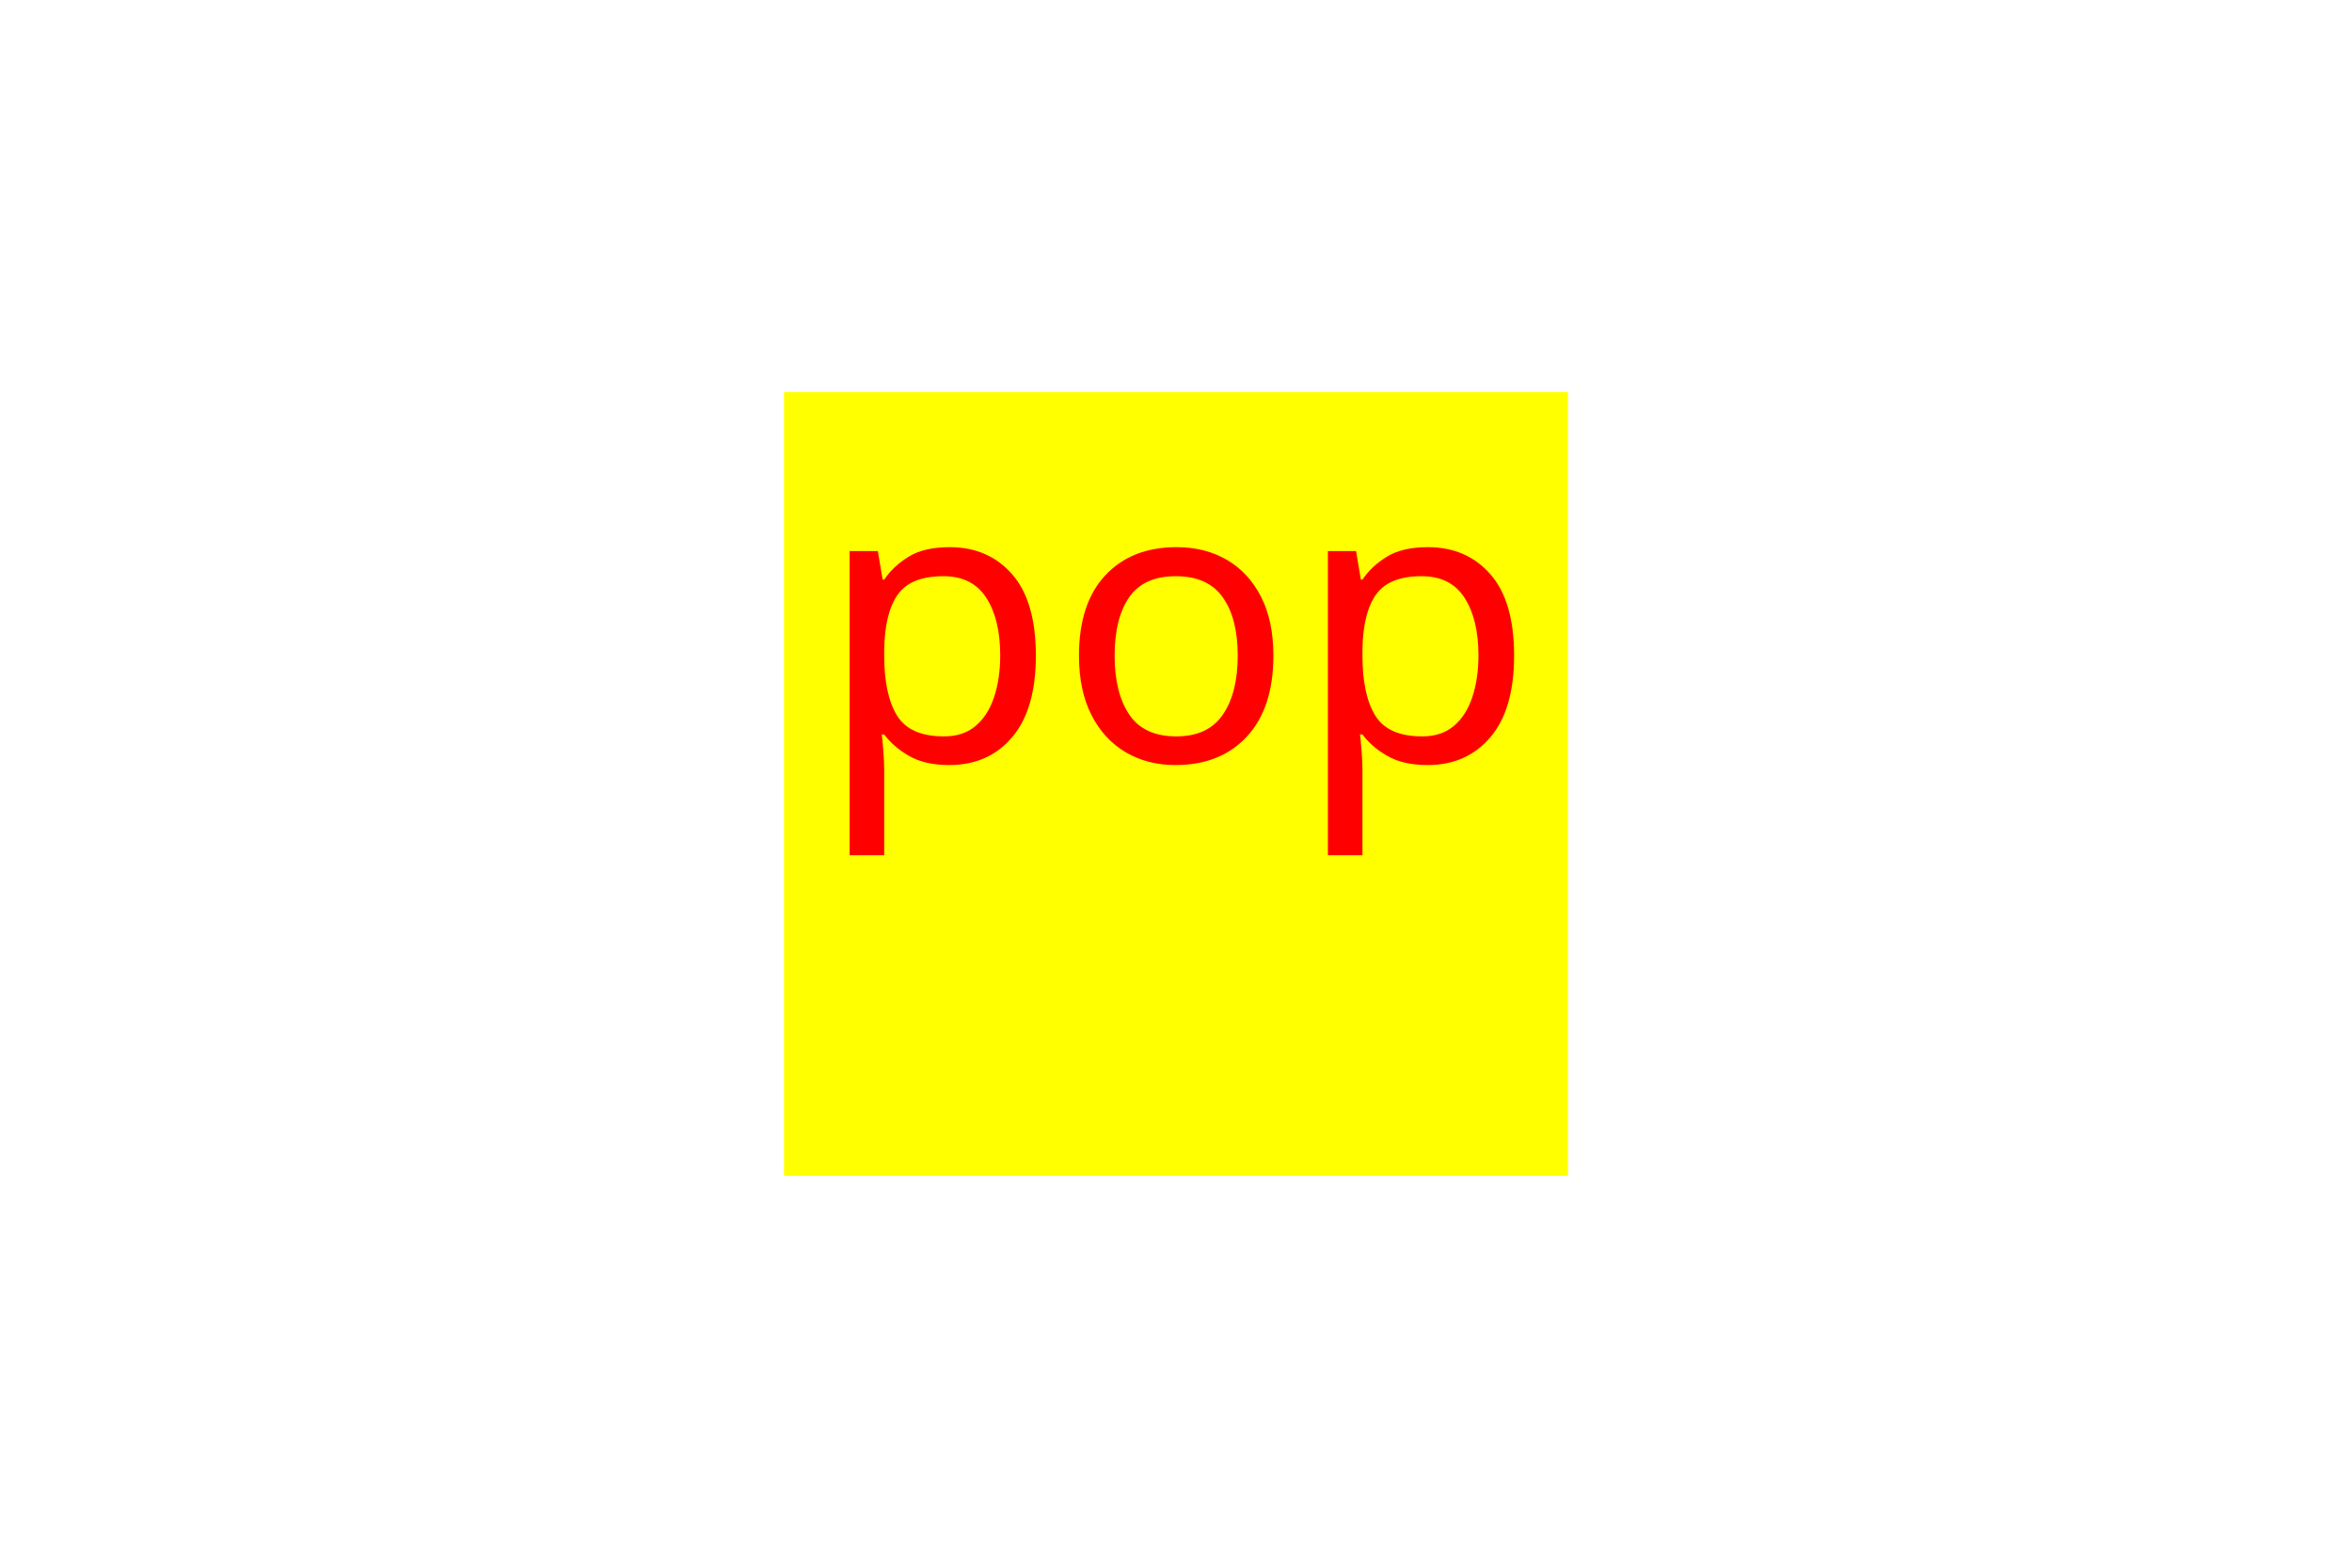
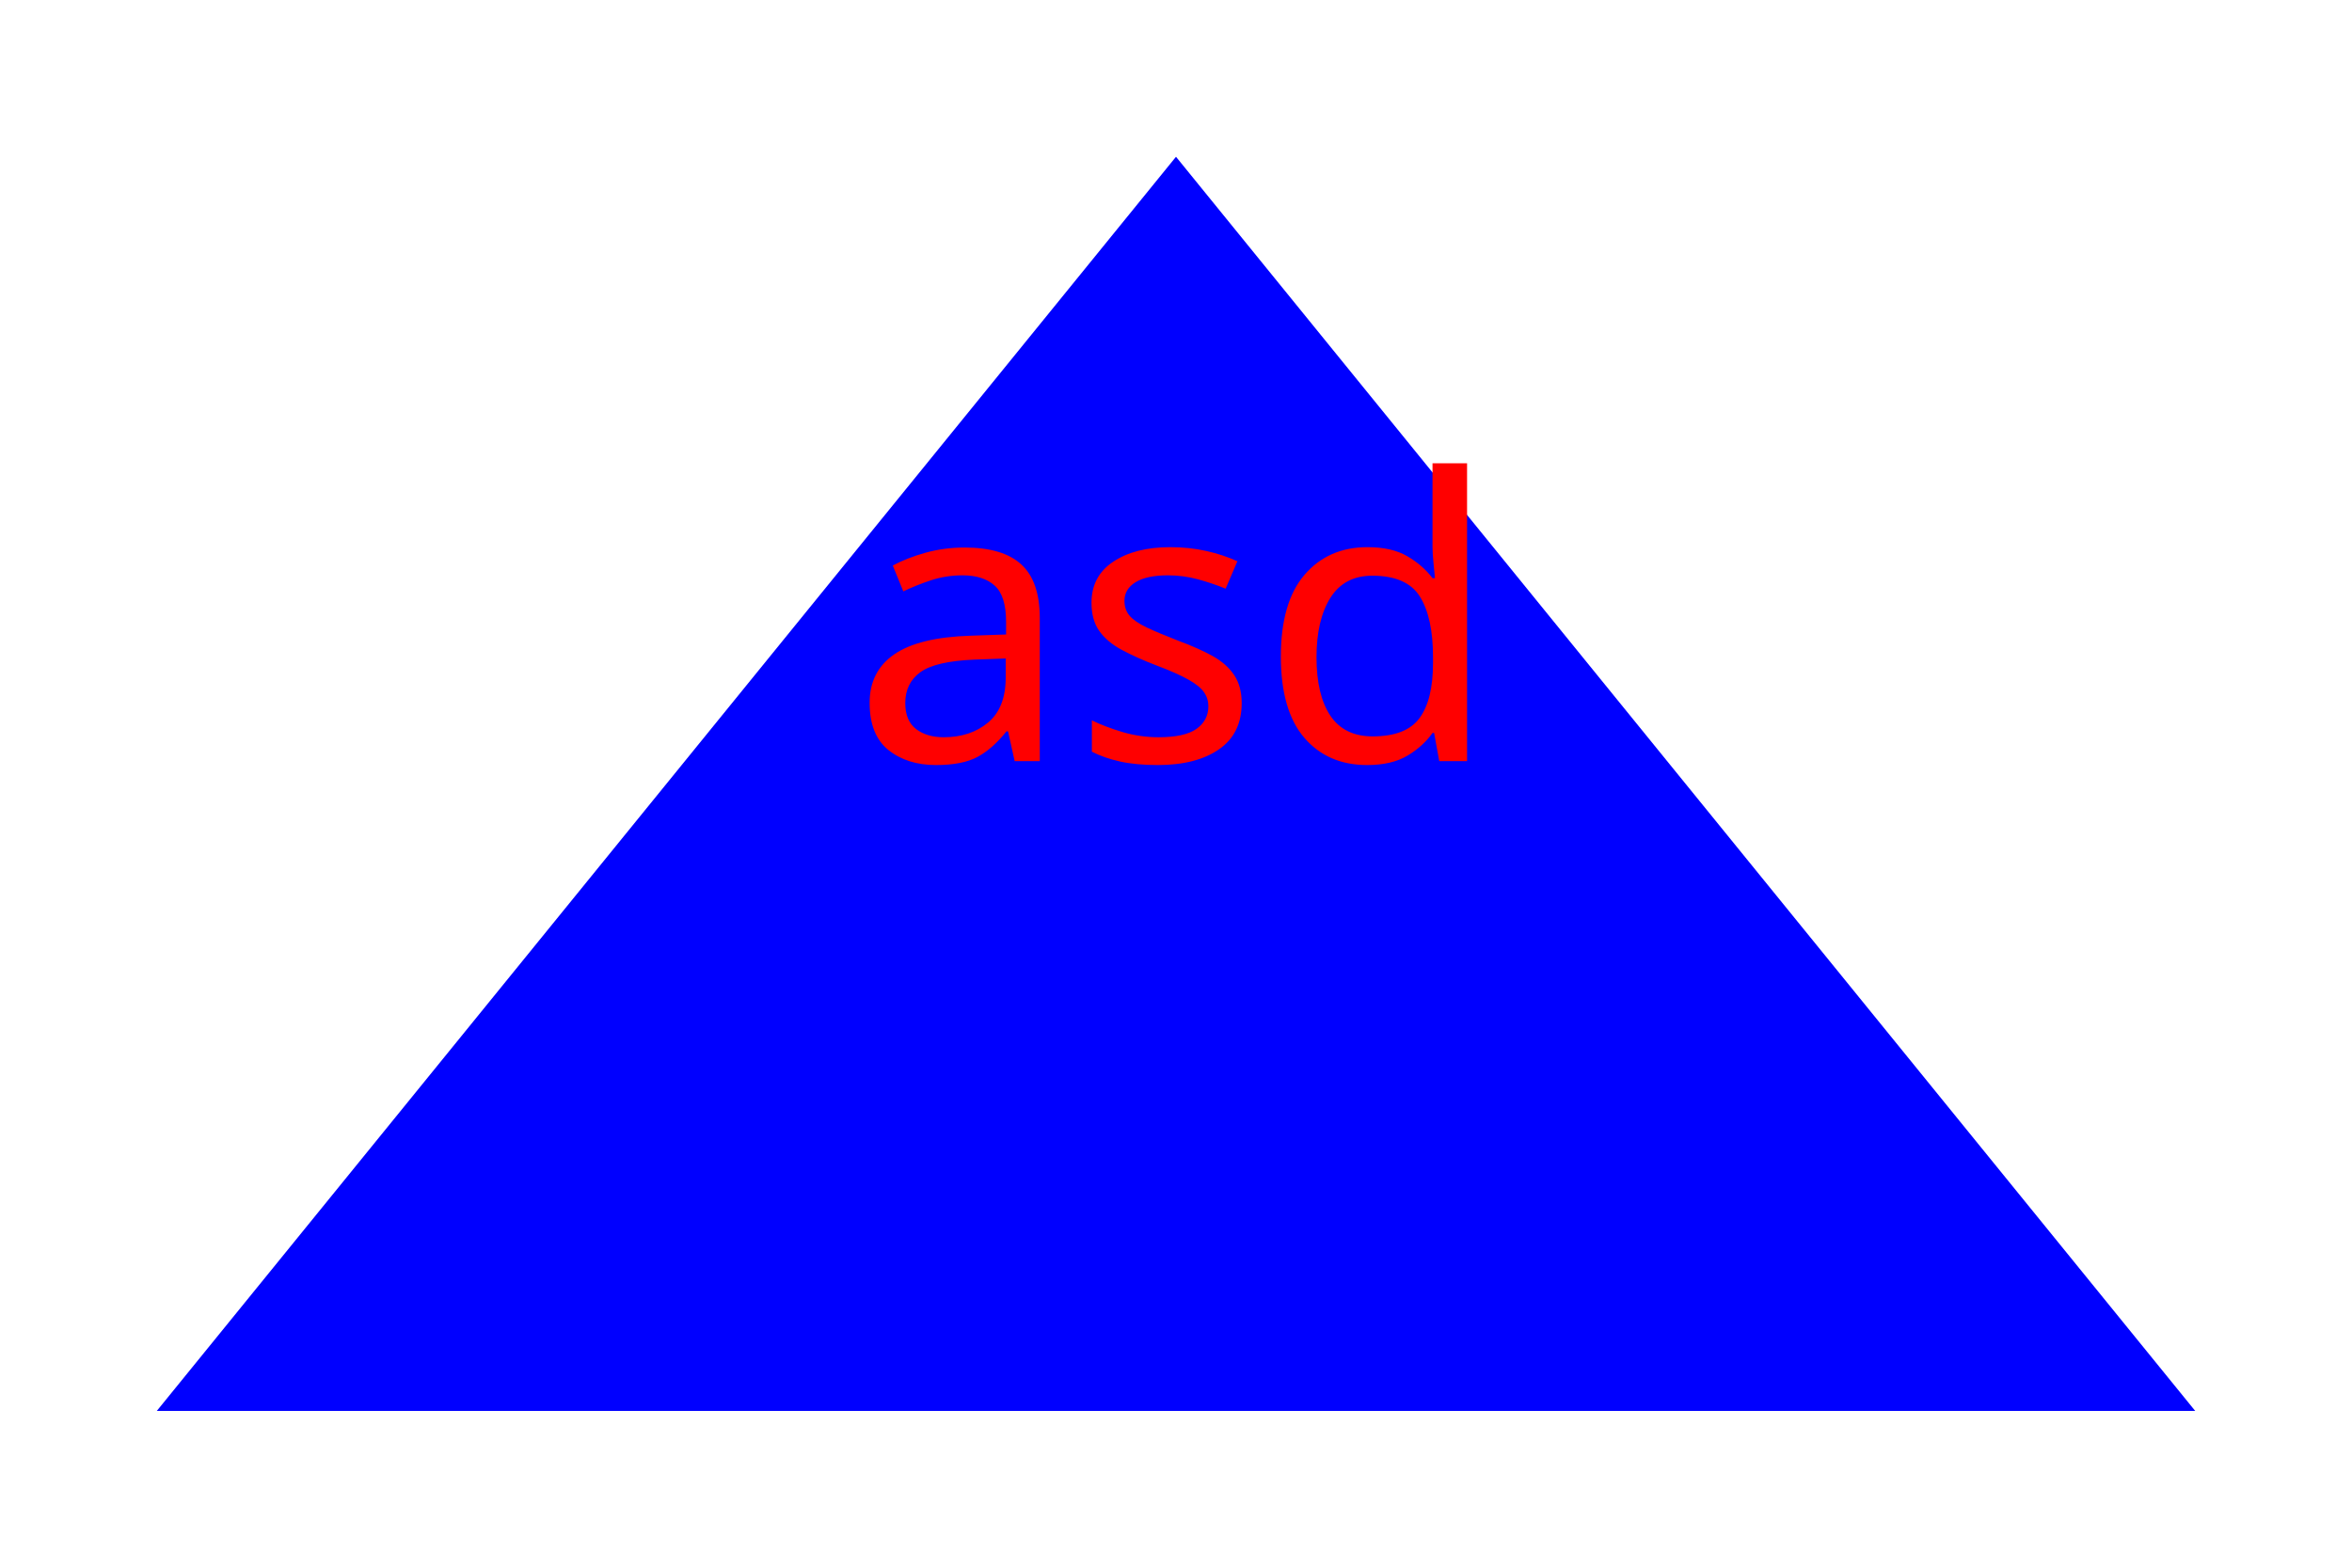
<svg xmlns="http://www.w3.org/2000/svg" xmlns:ns1="http://svgjs.dev/svgjs" version="1.1" width="300" height="200">
-   <rect x="100" y="50" width="100" height="100" fill="yellow" />
+   <polygon points="150,20 280,180 20,180" fill="blue" />
  <text x="150" y="97.102" fill="red" font-family="Verdana" font-size="50" text-anchor="middle" ns1:data="{&quot;leading&quot;:&quot;1.3&quot;}">
-     <tspan dy="0" x="150" ns1:data="{&quot;newLined&quot;:true}">pop</tspan>
+     <tspan dy="0" x="150" ns1:data="{&quot;newLined&quot;:true}">asd</tspan>
  </text>
</svg>
